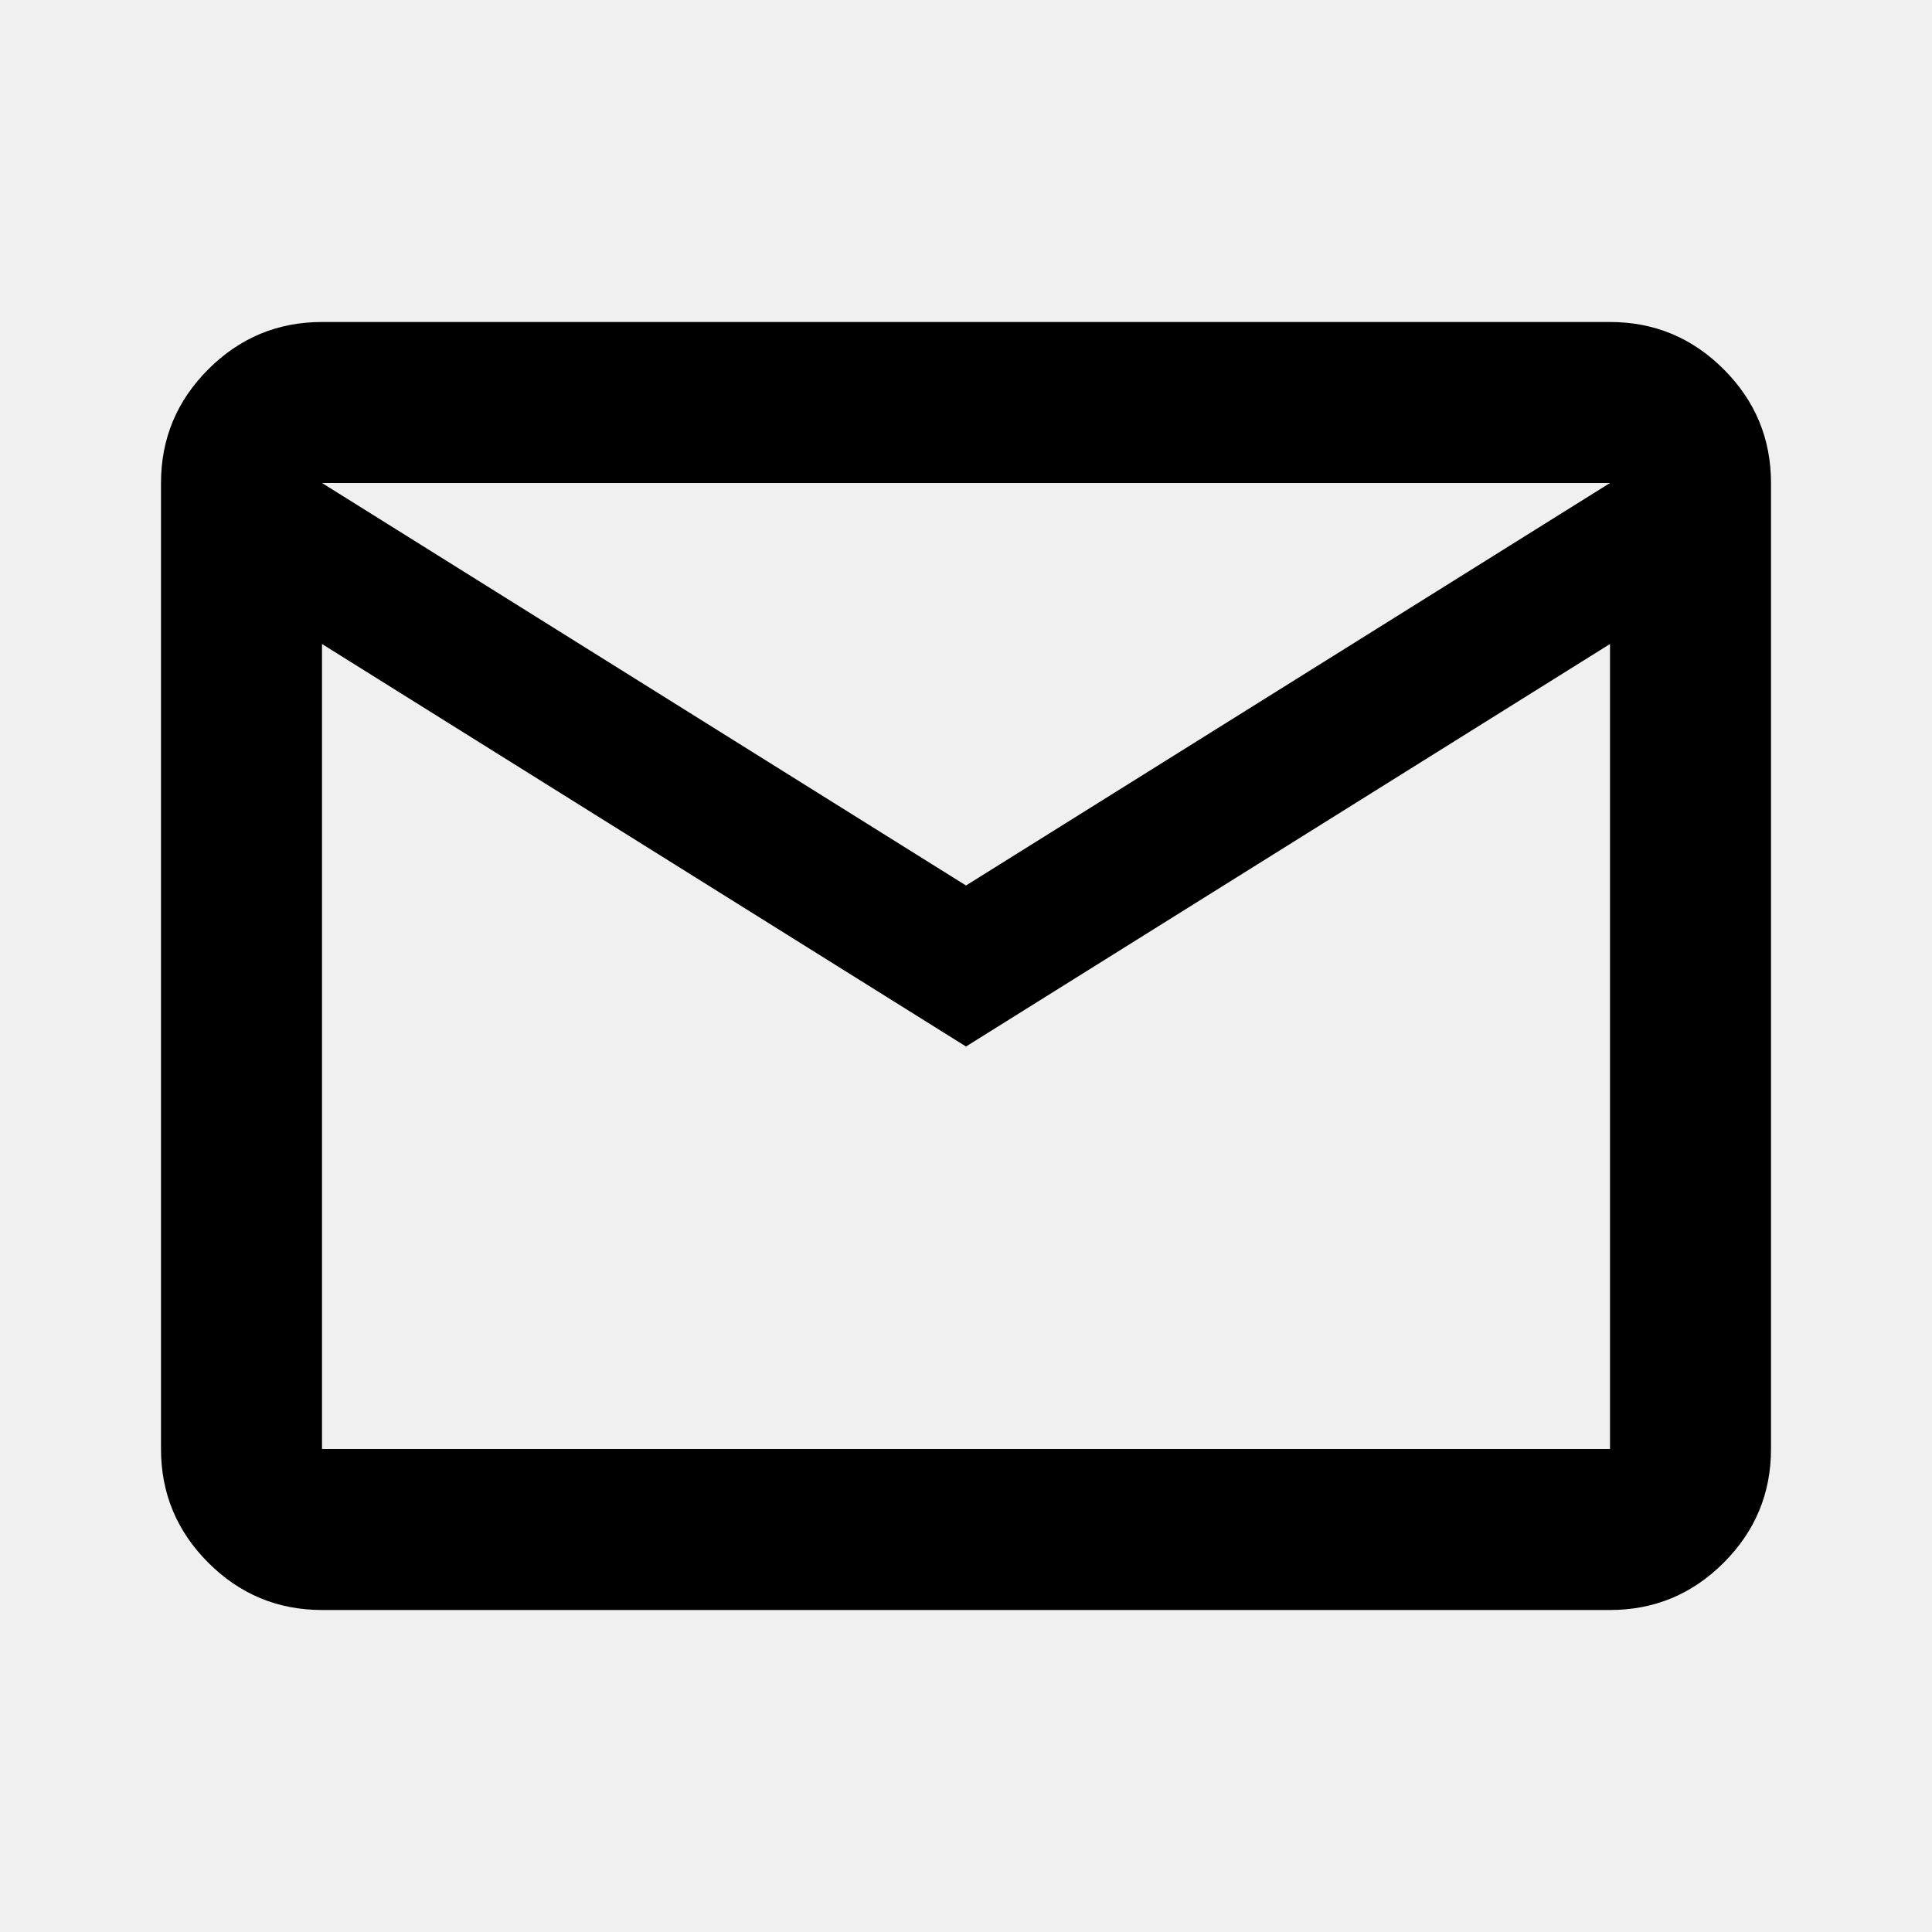
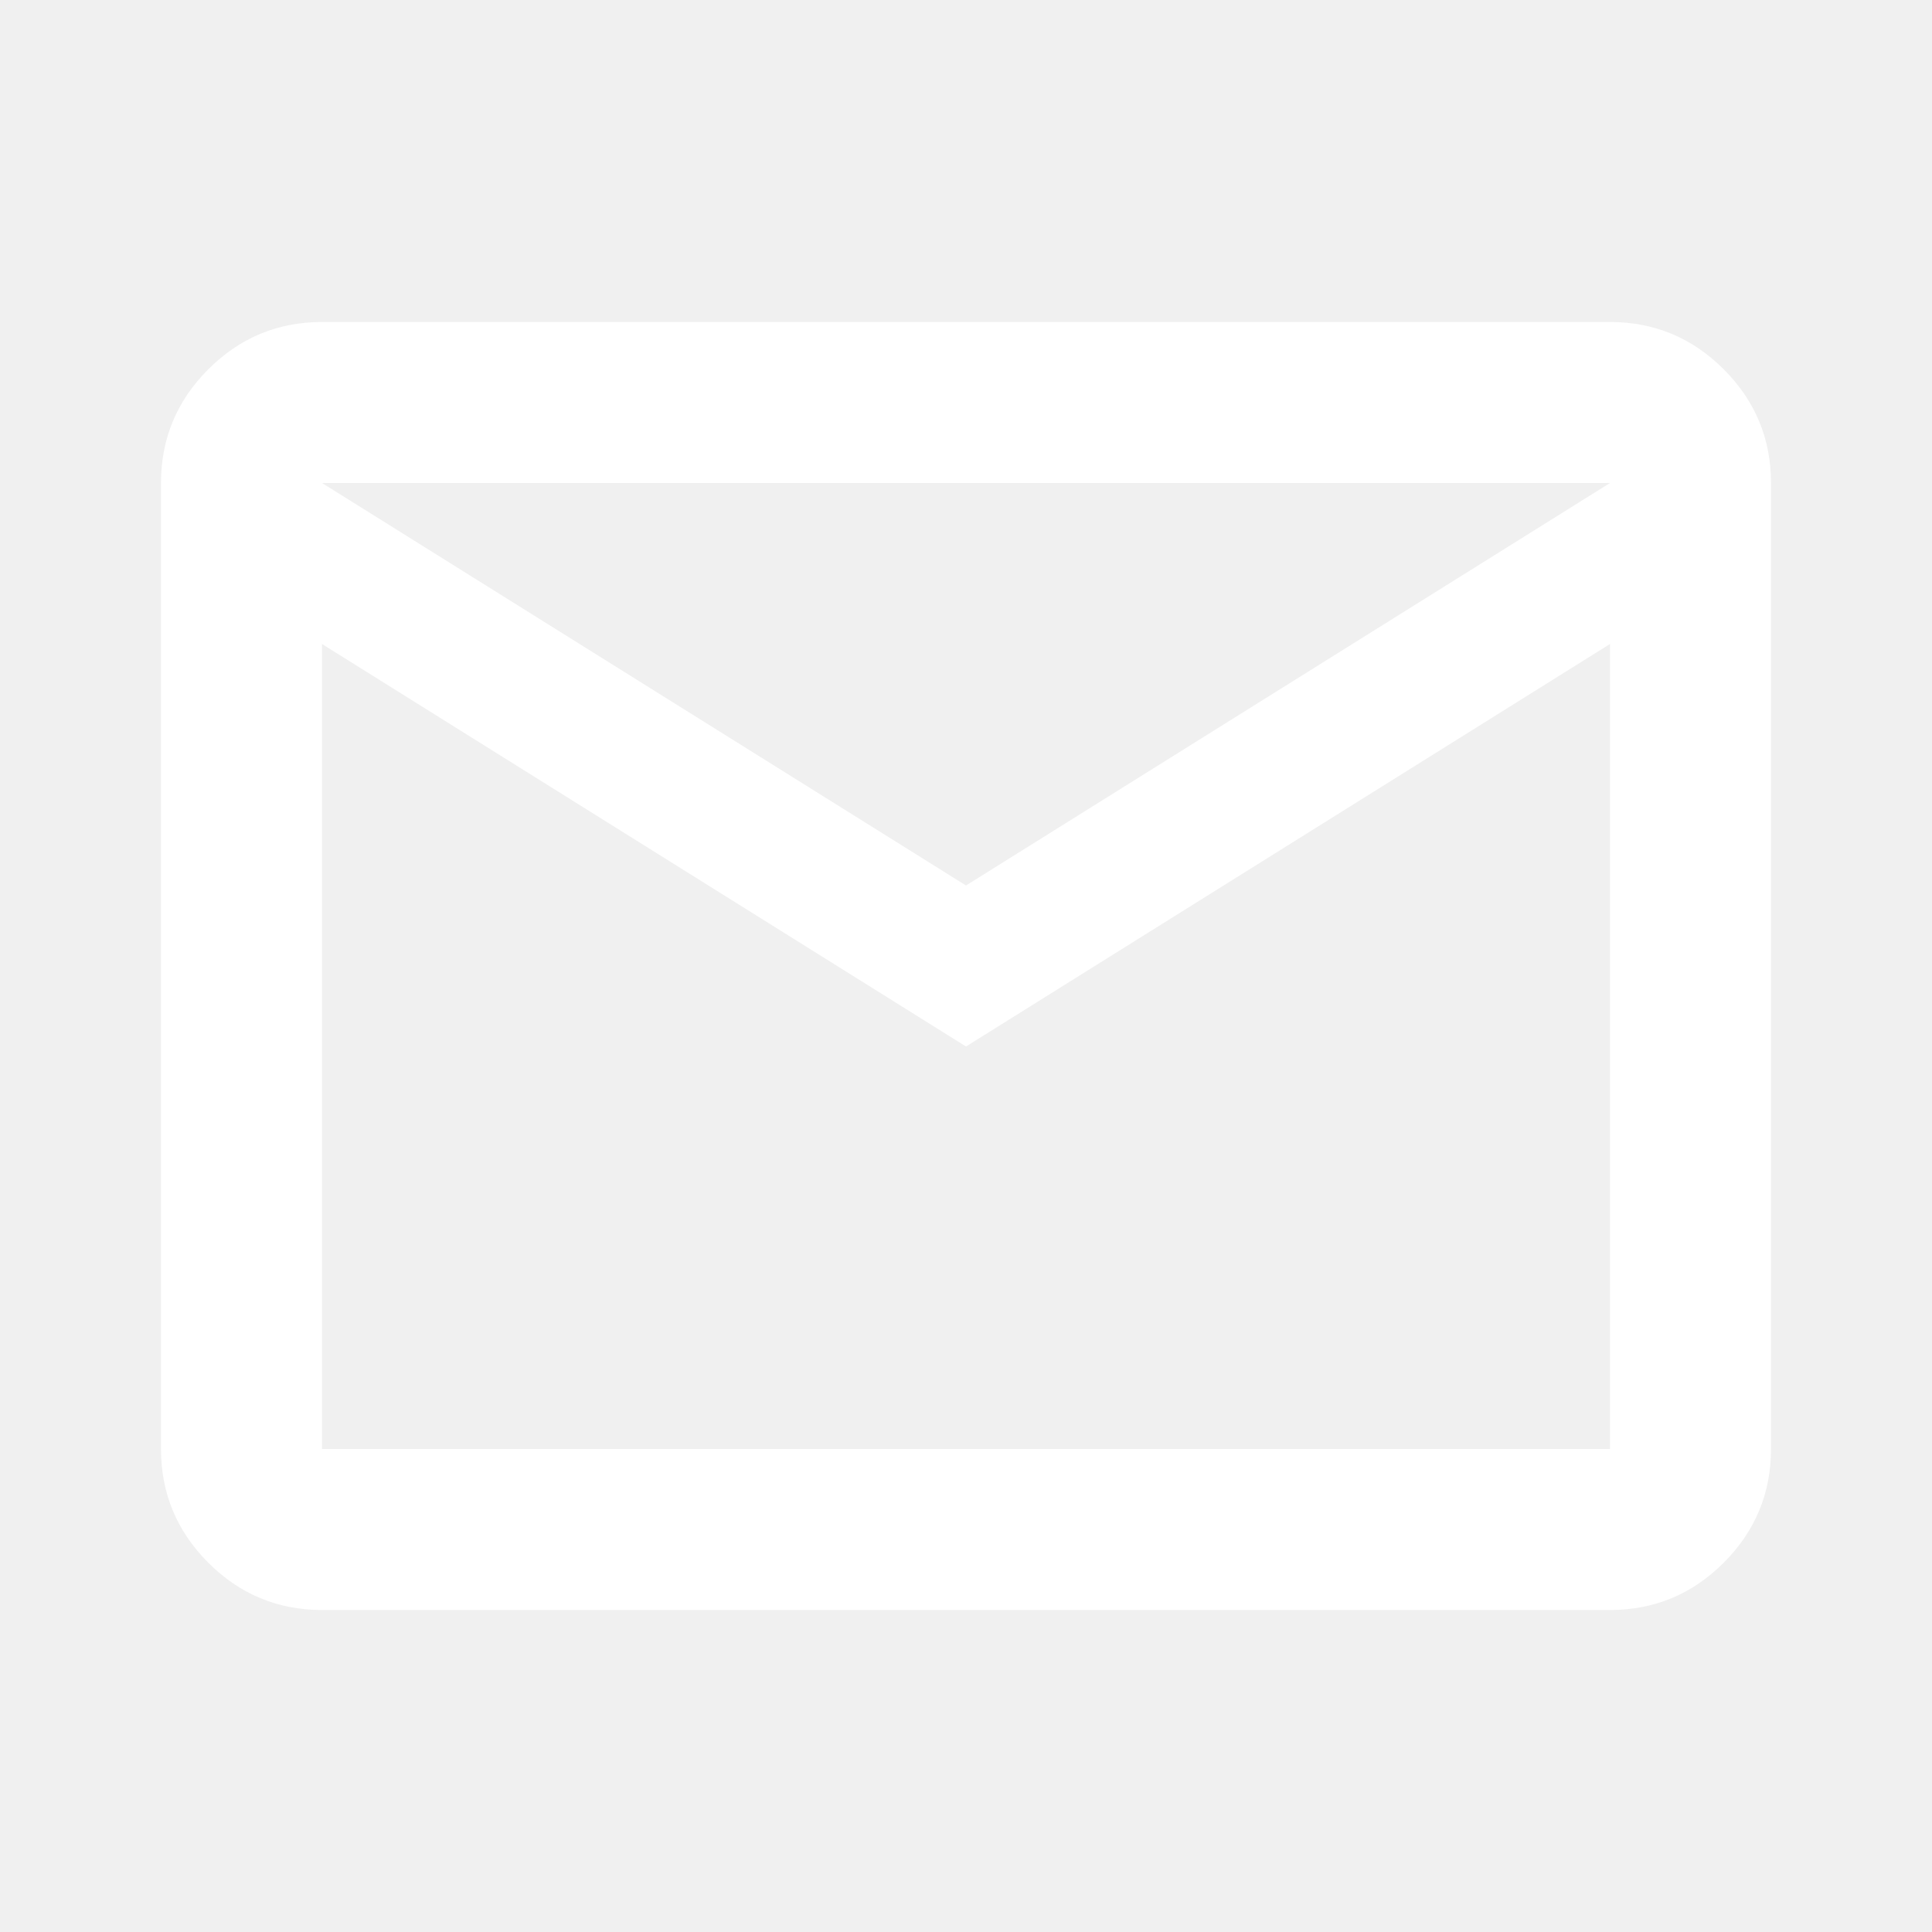
<svg xmlns="http://www.w3.org/2000/svg" height="24px" viewBox="0 -960 960 960" width="24px" fill="#000000">
-   <path d="M160-160q-33 0-56.5-23.5T80-240v-480q0-33 23.5-56.5T160-800h640q33 0 56.5 23.5T880-720v480q0 33-23.5 56.5T800-160H160Zm320-280L160-640v400h640v-400L480-440Zm0-80 320-200H160l320 200ZM160-640v-80 480-400Z" />
+   <path d="M160-160q-33 0-56.5-23.5T80-240v-480q0-33 23.5-56.5T160-800h640q33 0 56.5 23.5T880-720v480q0 33-23.5 56.5T800-160H160Zm320-280L160-640v400h640v-400L480-440Zm0-80 320-200H160l320 200ZM160-640v-80 480-400Z" fill="white" />
</svg>
